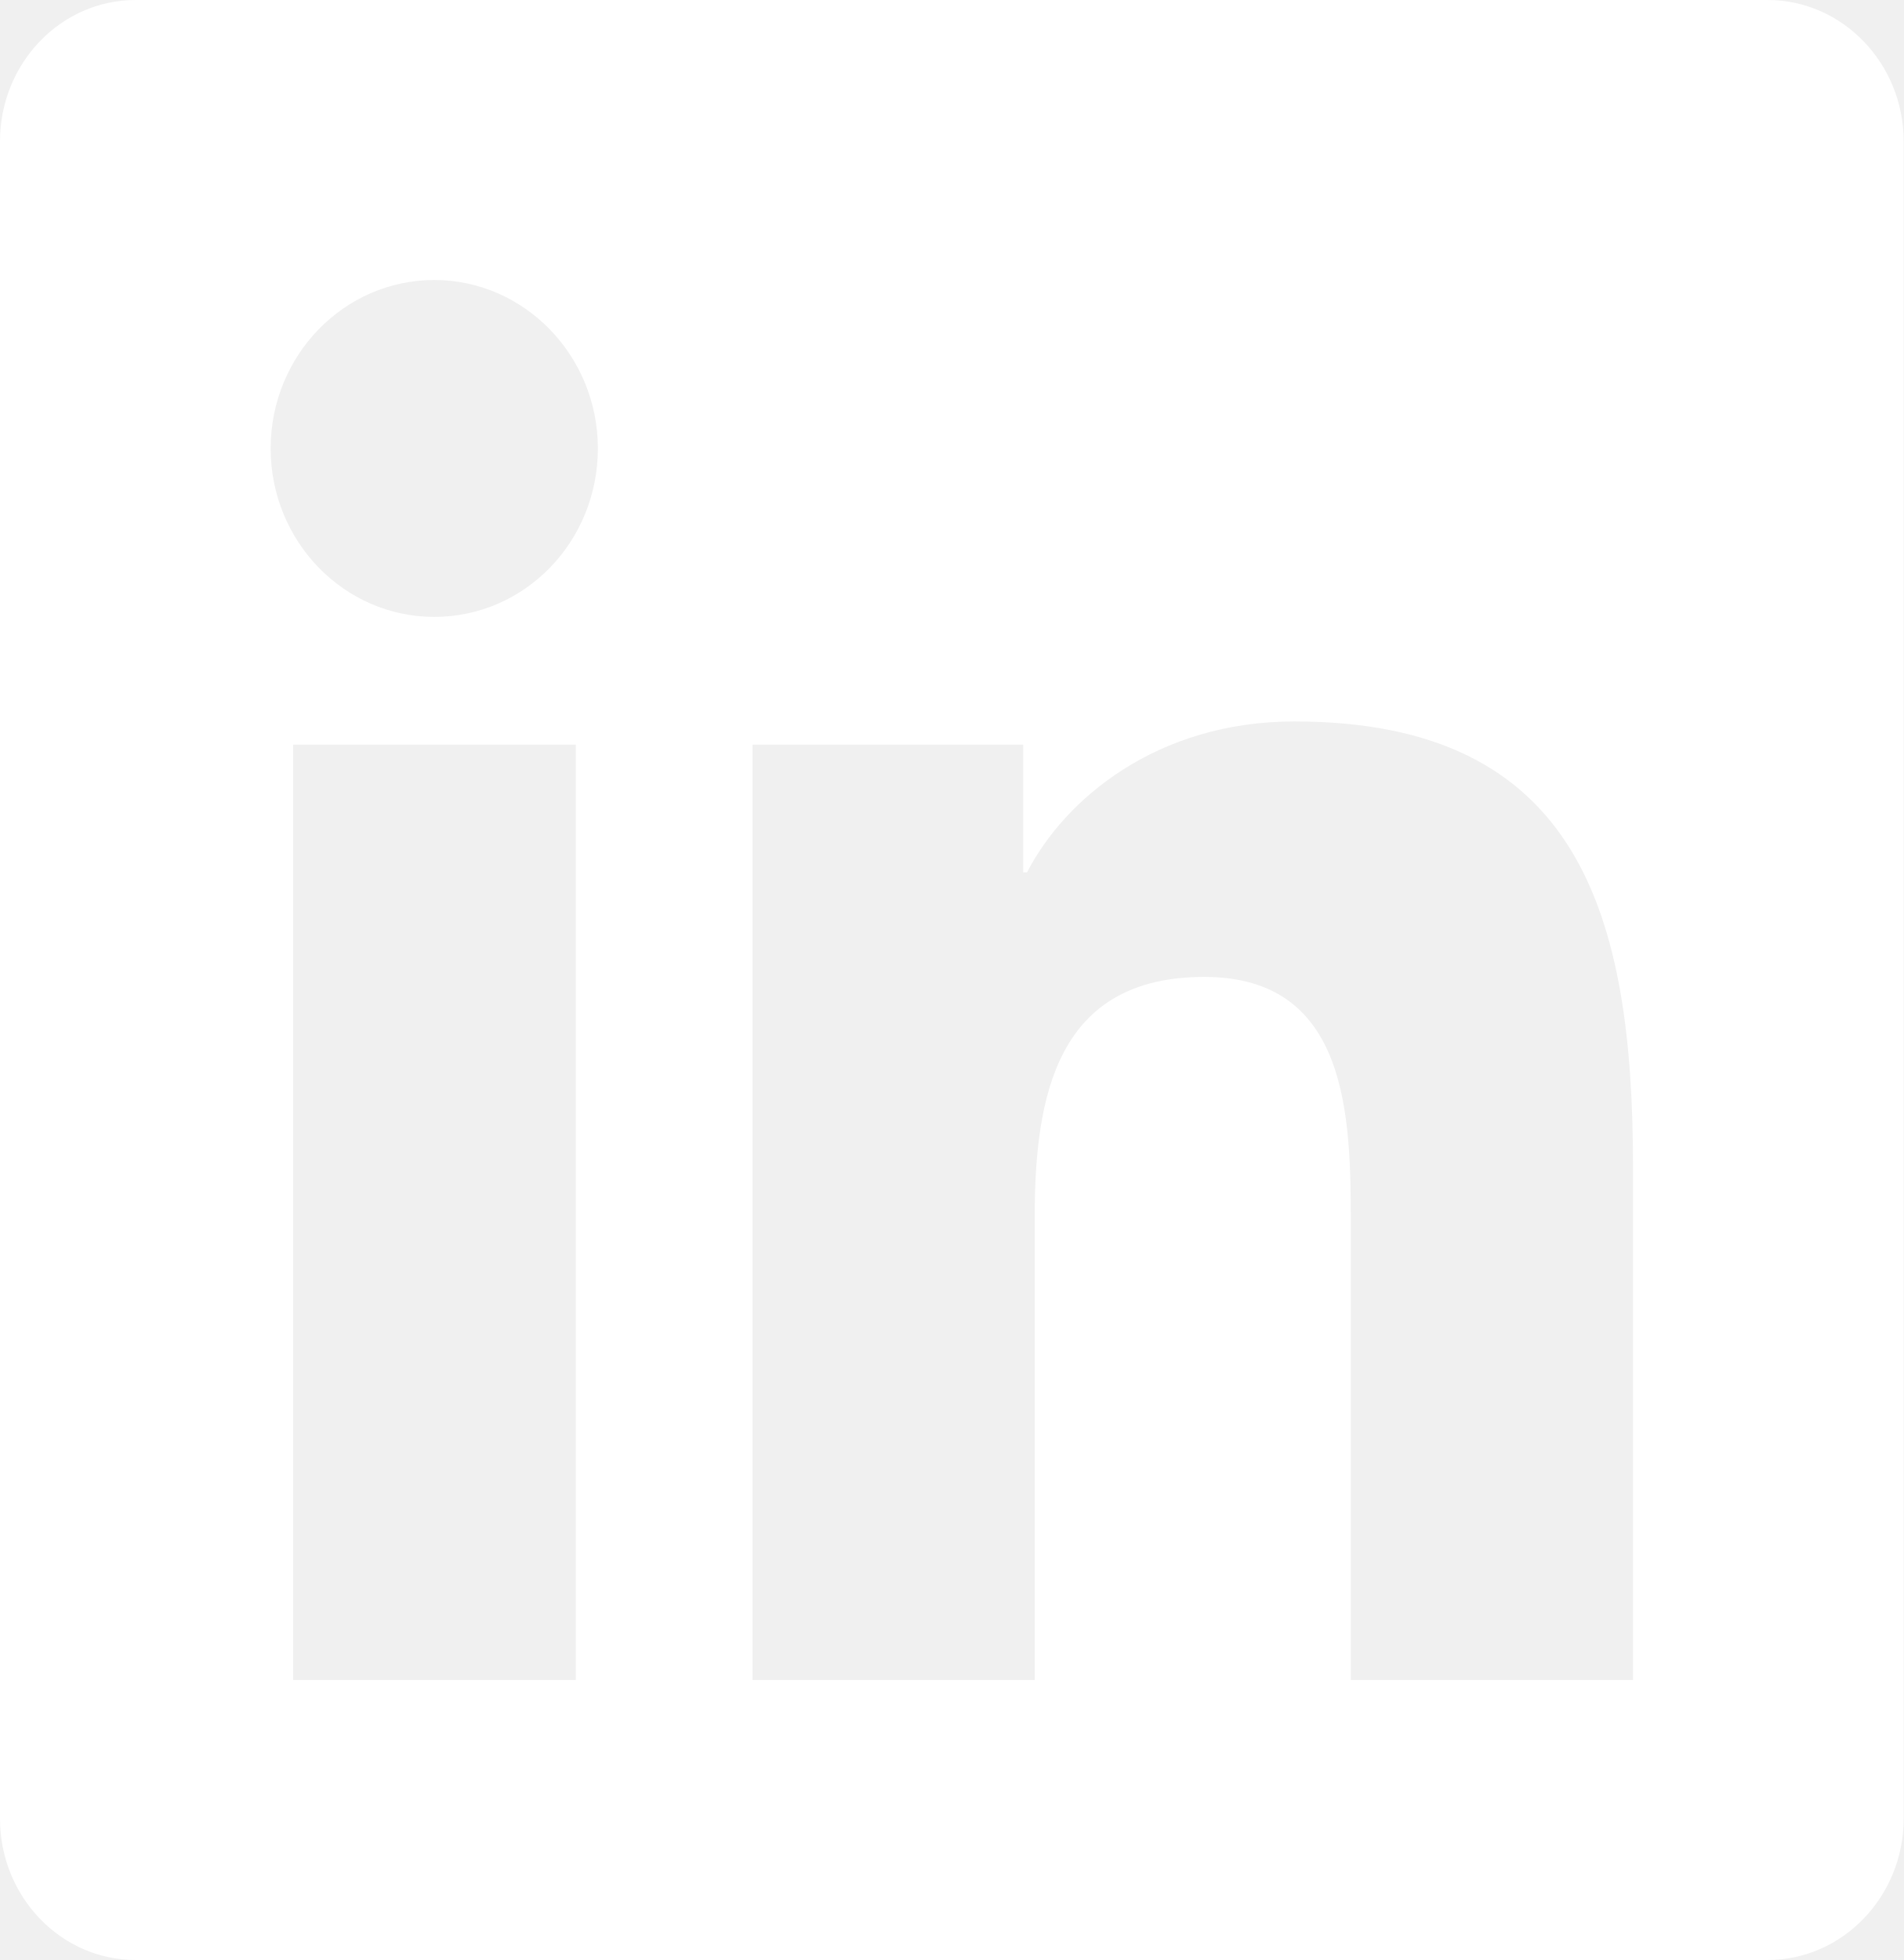
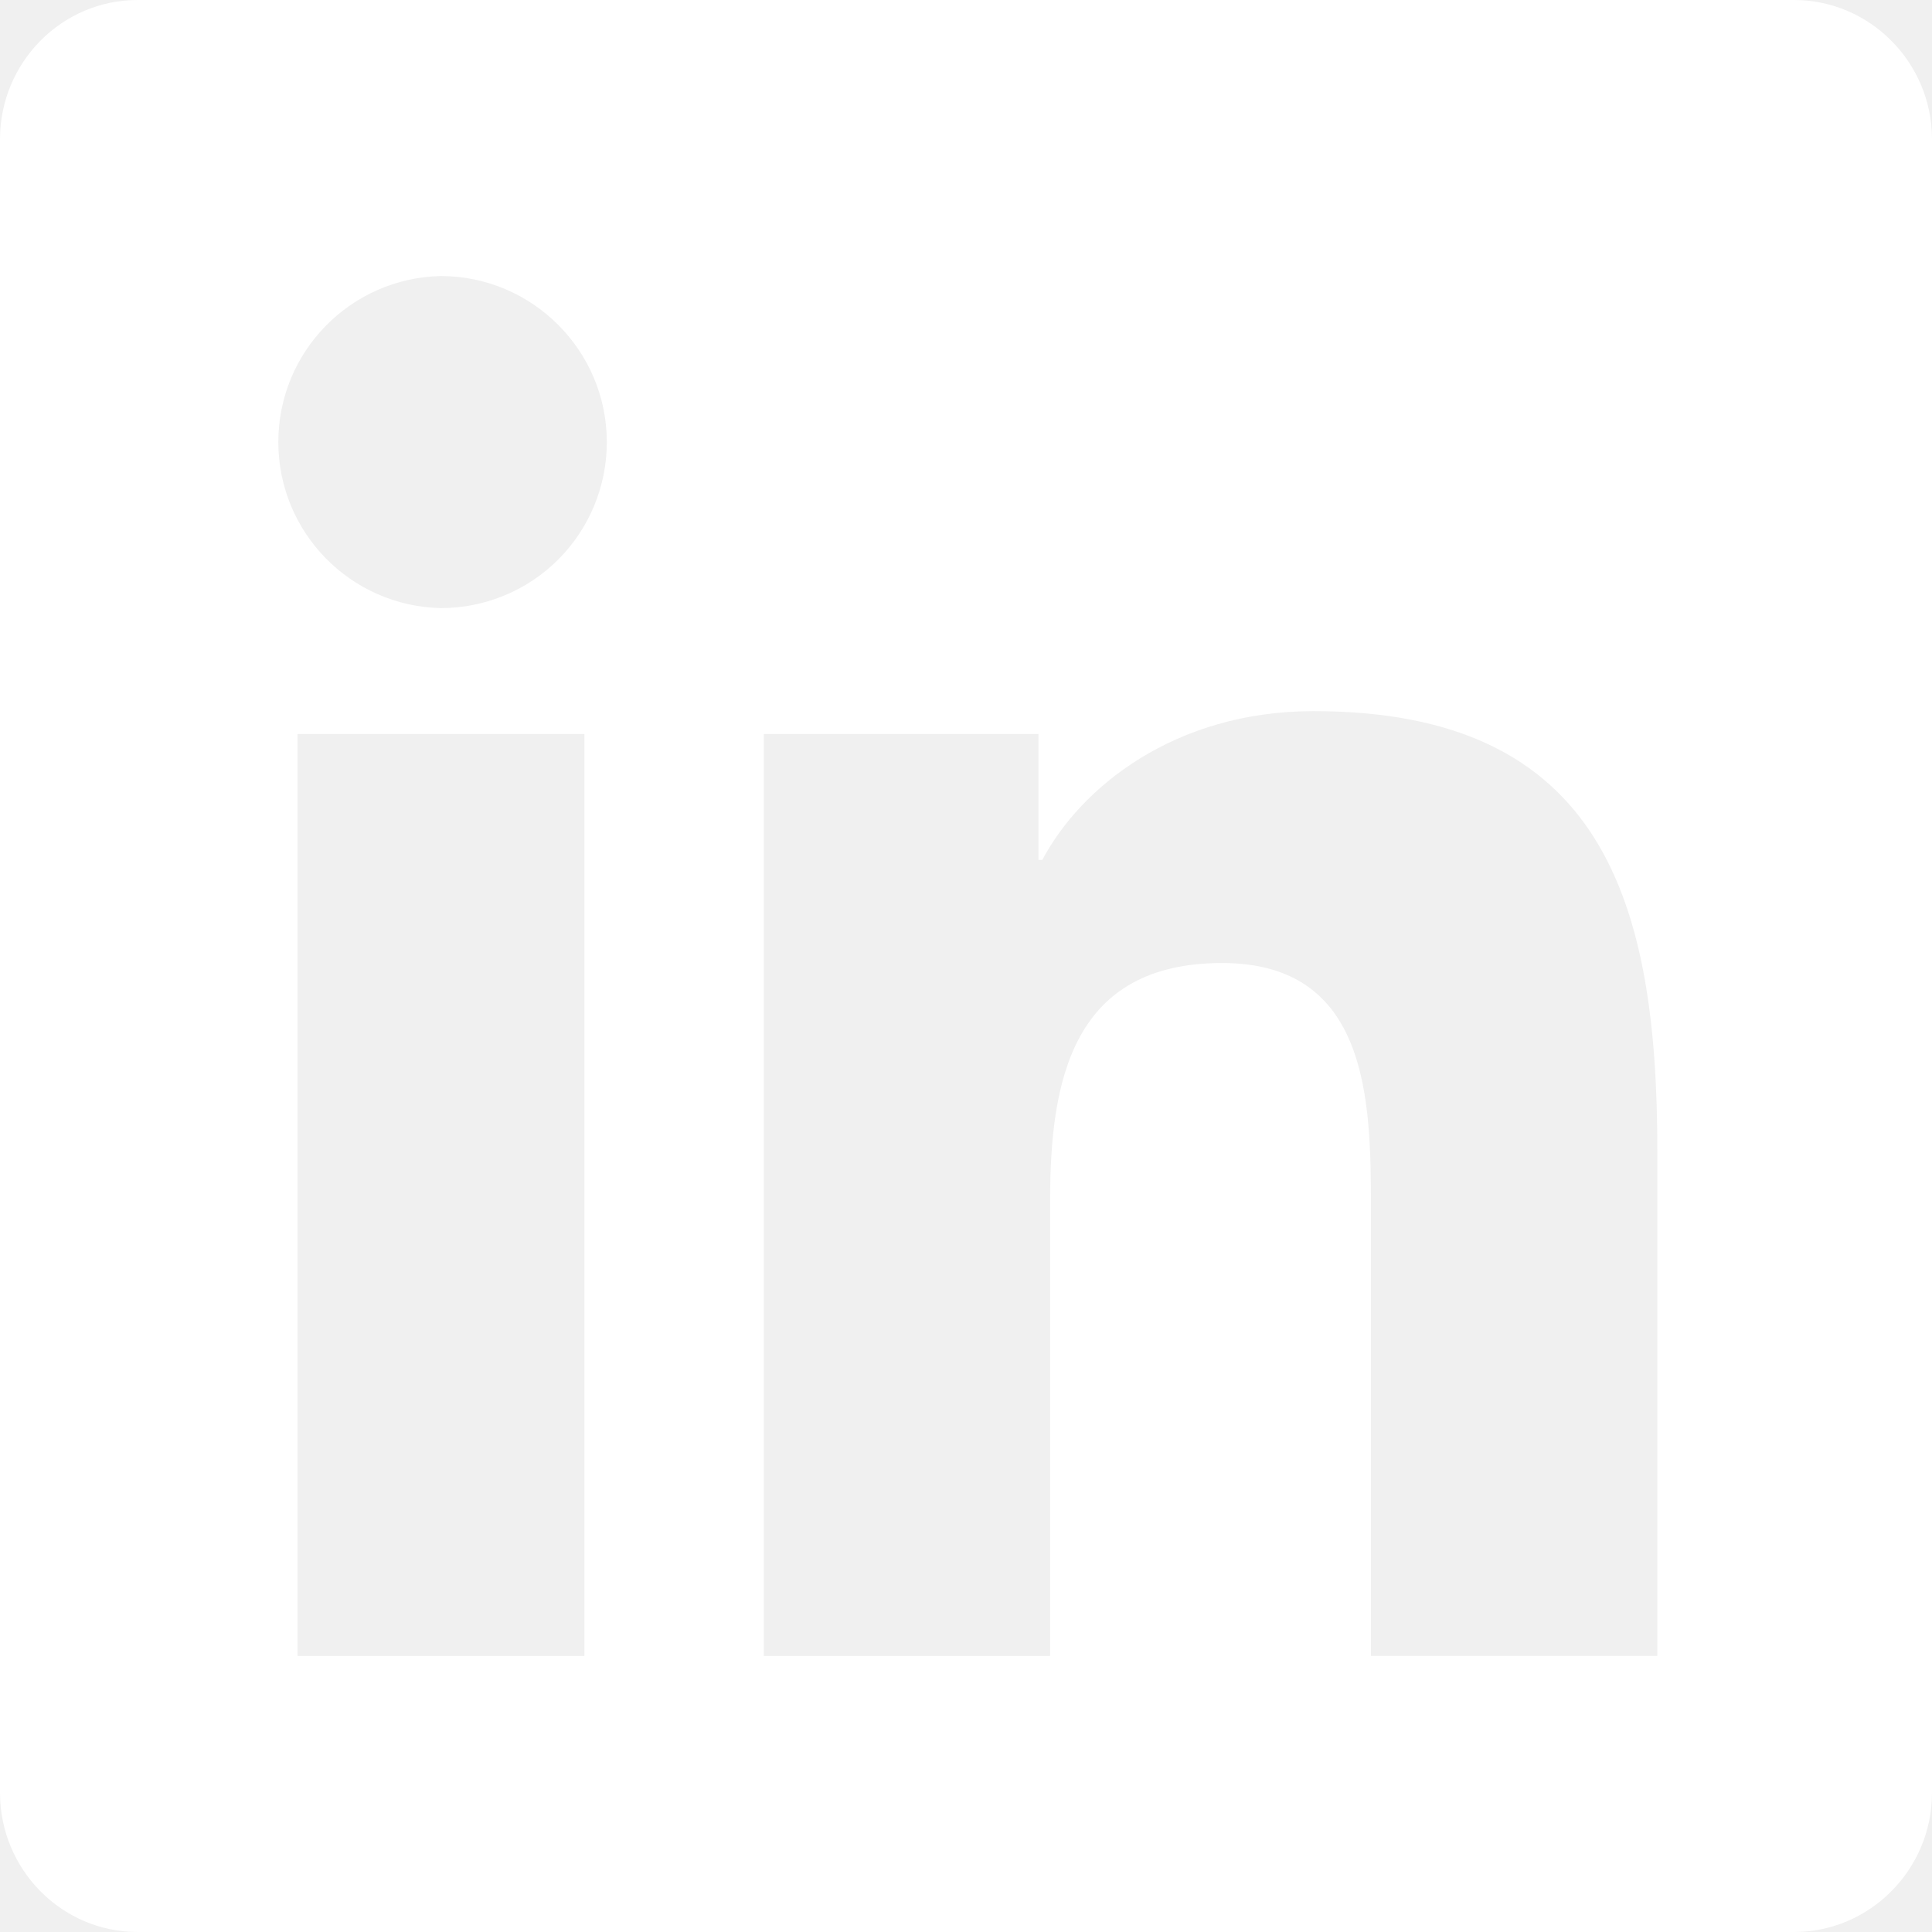
- <svg xmlns="http://www.w3.org/2000/svg" width="34" height="35" fill="none">
-   <path d="M31.571 0H2.421C1.085 0 0 1.133 0 2.523v29.954C0 33.867 1.085 35 2.421 35h29.15C32.907 35 34 33.867 34 32.477V2.523C34 1.133 32.907 0 31.571 0ZM10.276 30h-5.04V13.297h5.048V30h-.008Zm-2.52-18.984c-1.616 0-2.922-1.352-2.922-3.008S6.14 5 7.756 5c1.61 0 2.922 1.352 2.922 3.008 0 1.664-1.305 3.008-2.922 3.008ZM29.166 30h-5.04v-8.125c0-1.938-.038-4.43-2.618-4.43-2.626 0-3.028 2.11-3.028 4.29V30h-5.04V13.297h4.835v2.281h.068c.676-1.312 2.323-2.695 4.774-2.695 5.1 0 6.049 3.46 6.049 7.96V30Z" fill="#fff" />
+ <svg xmlns="http://www.w3.org/2000/svg" width="24" height="24" fill="none">
+   <path d="M22.286 0H1.709C.766 0 0 .777 0 1.73v20.54C0 23.223.766 24 1.709 24h20.577c.943 0 1.714-.777 1.714-1.73V1.73C24 .777 23.229 0 22.286 0ZM7.254 20.571H3.696V9.118H7.26V20.57h-.005ZM5.475 7.554a2.063 2.063 0 0 1 0-4.125c1.136 0 2.063.926 2.063 2.062a2.06 2.06 0 0 1-2.063 2.063ZM20.587 20.57H17.03V15c0-1.329-.026-3.037-1.848-3.037-1.853 0-2.137 1.446-2.137 2.94v5.668H9.488V9.118H12.9v1.564h.048c.477-.9 1.64-1.848 3.37-1.848 3.6 0 4.27 2.373 4.27 5.459v6.278Z" fill="#fff" />
</svg>
